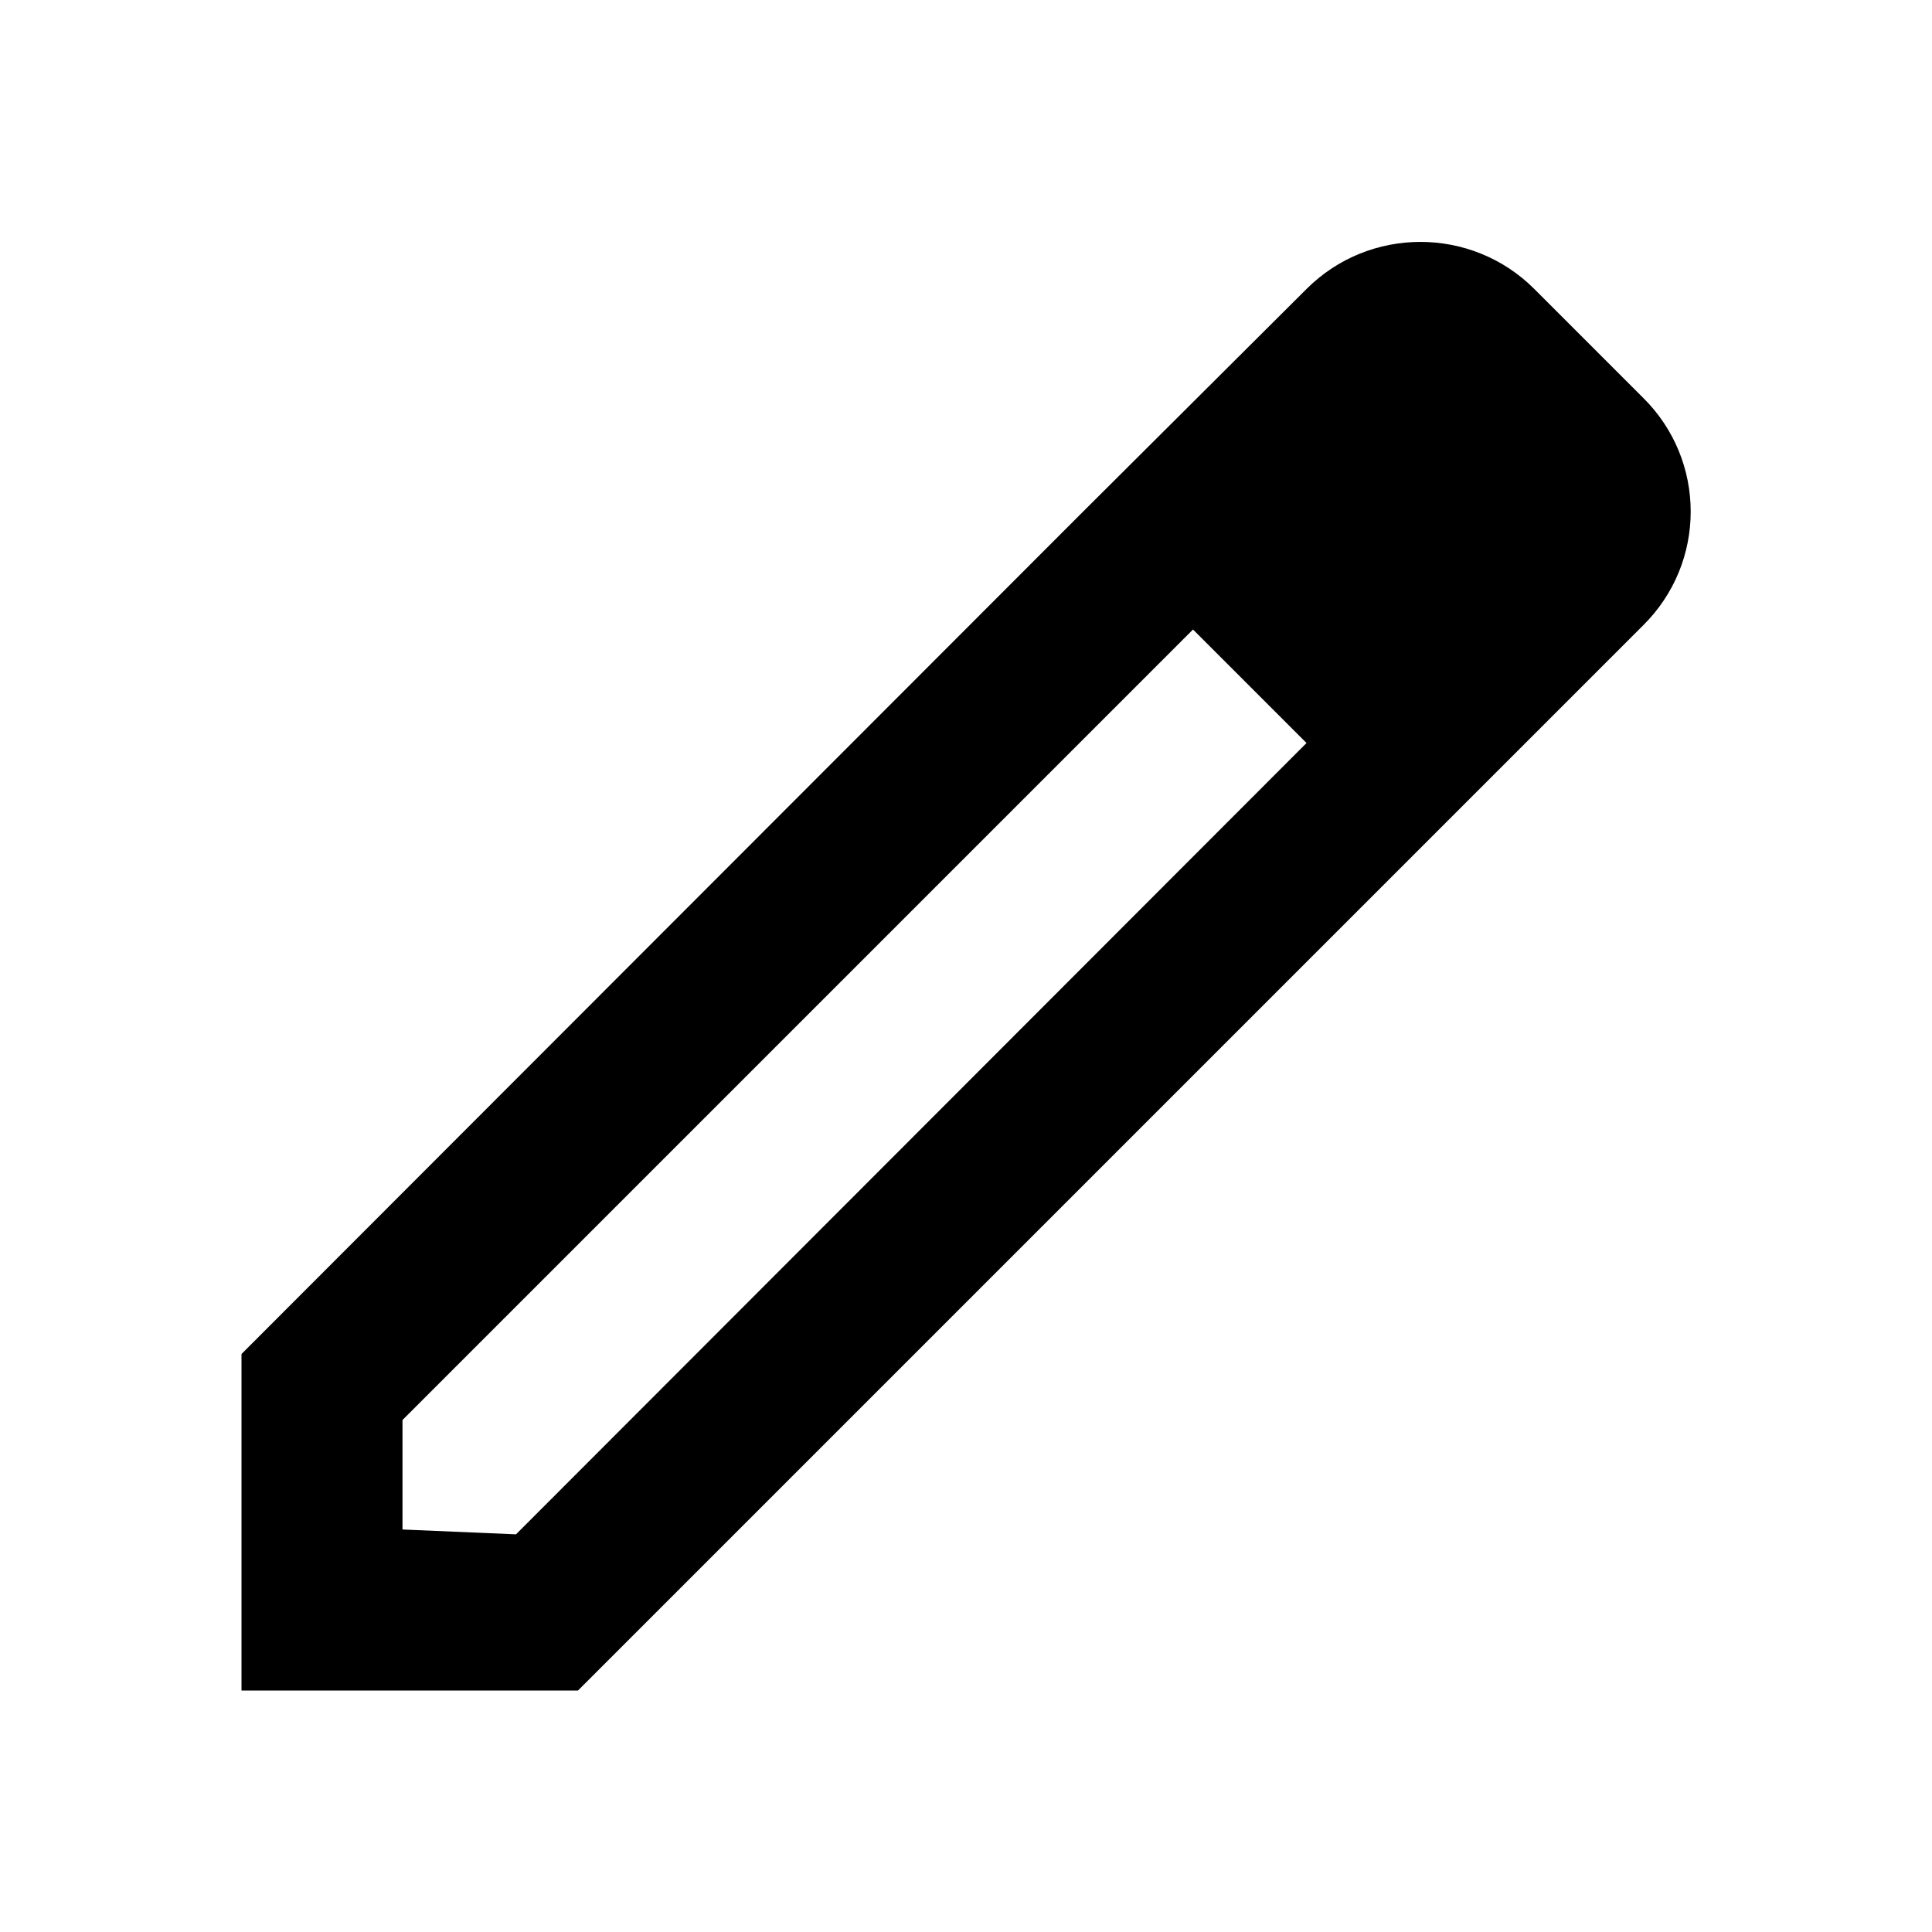
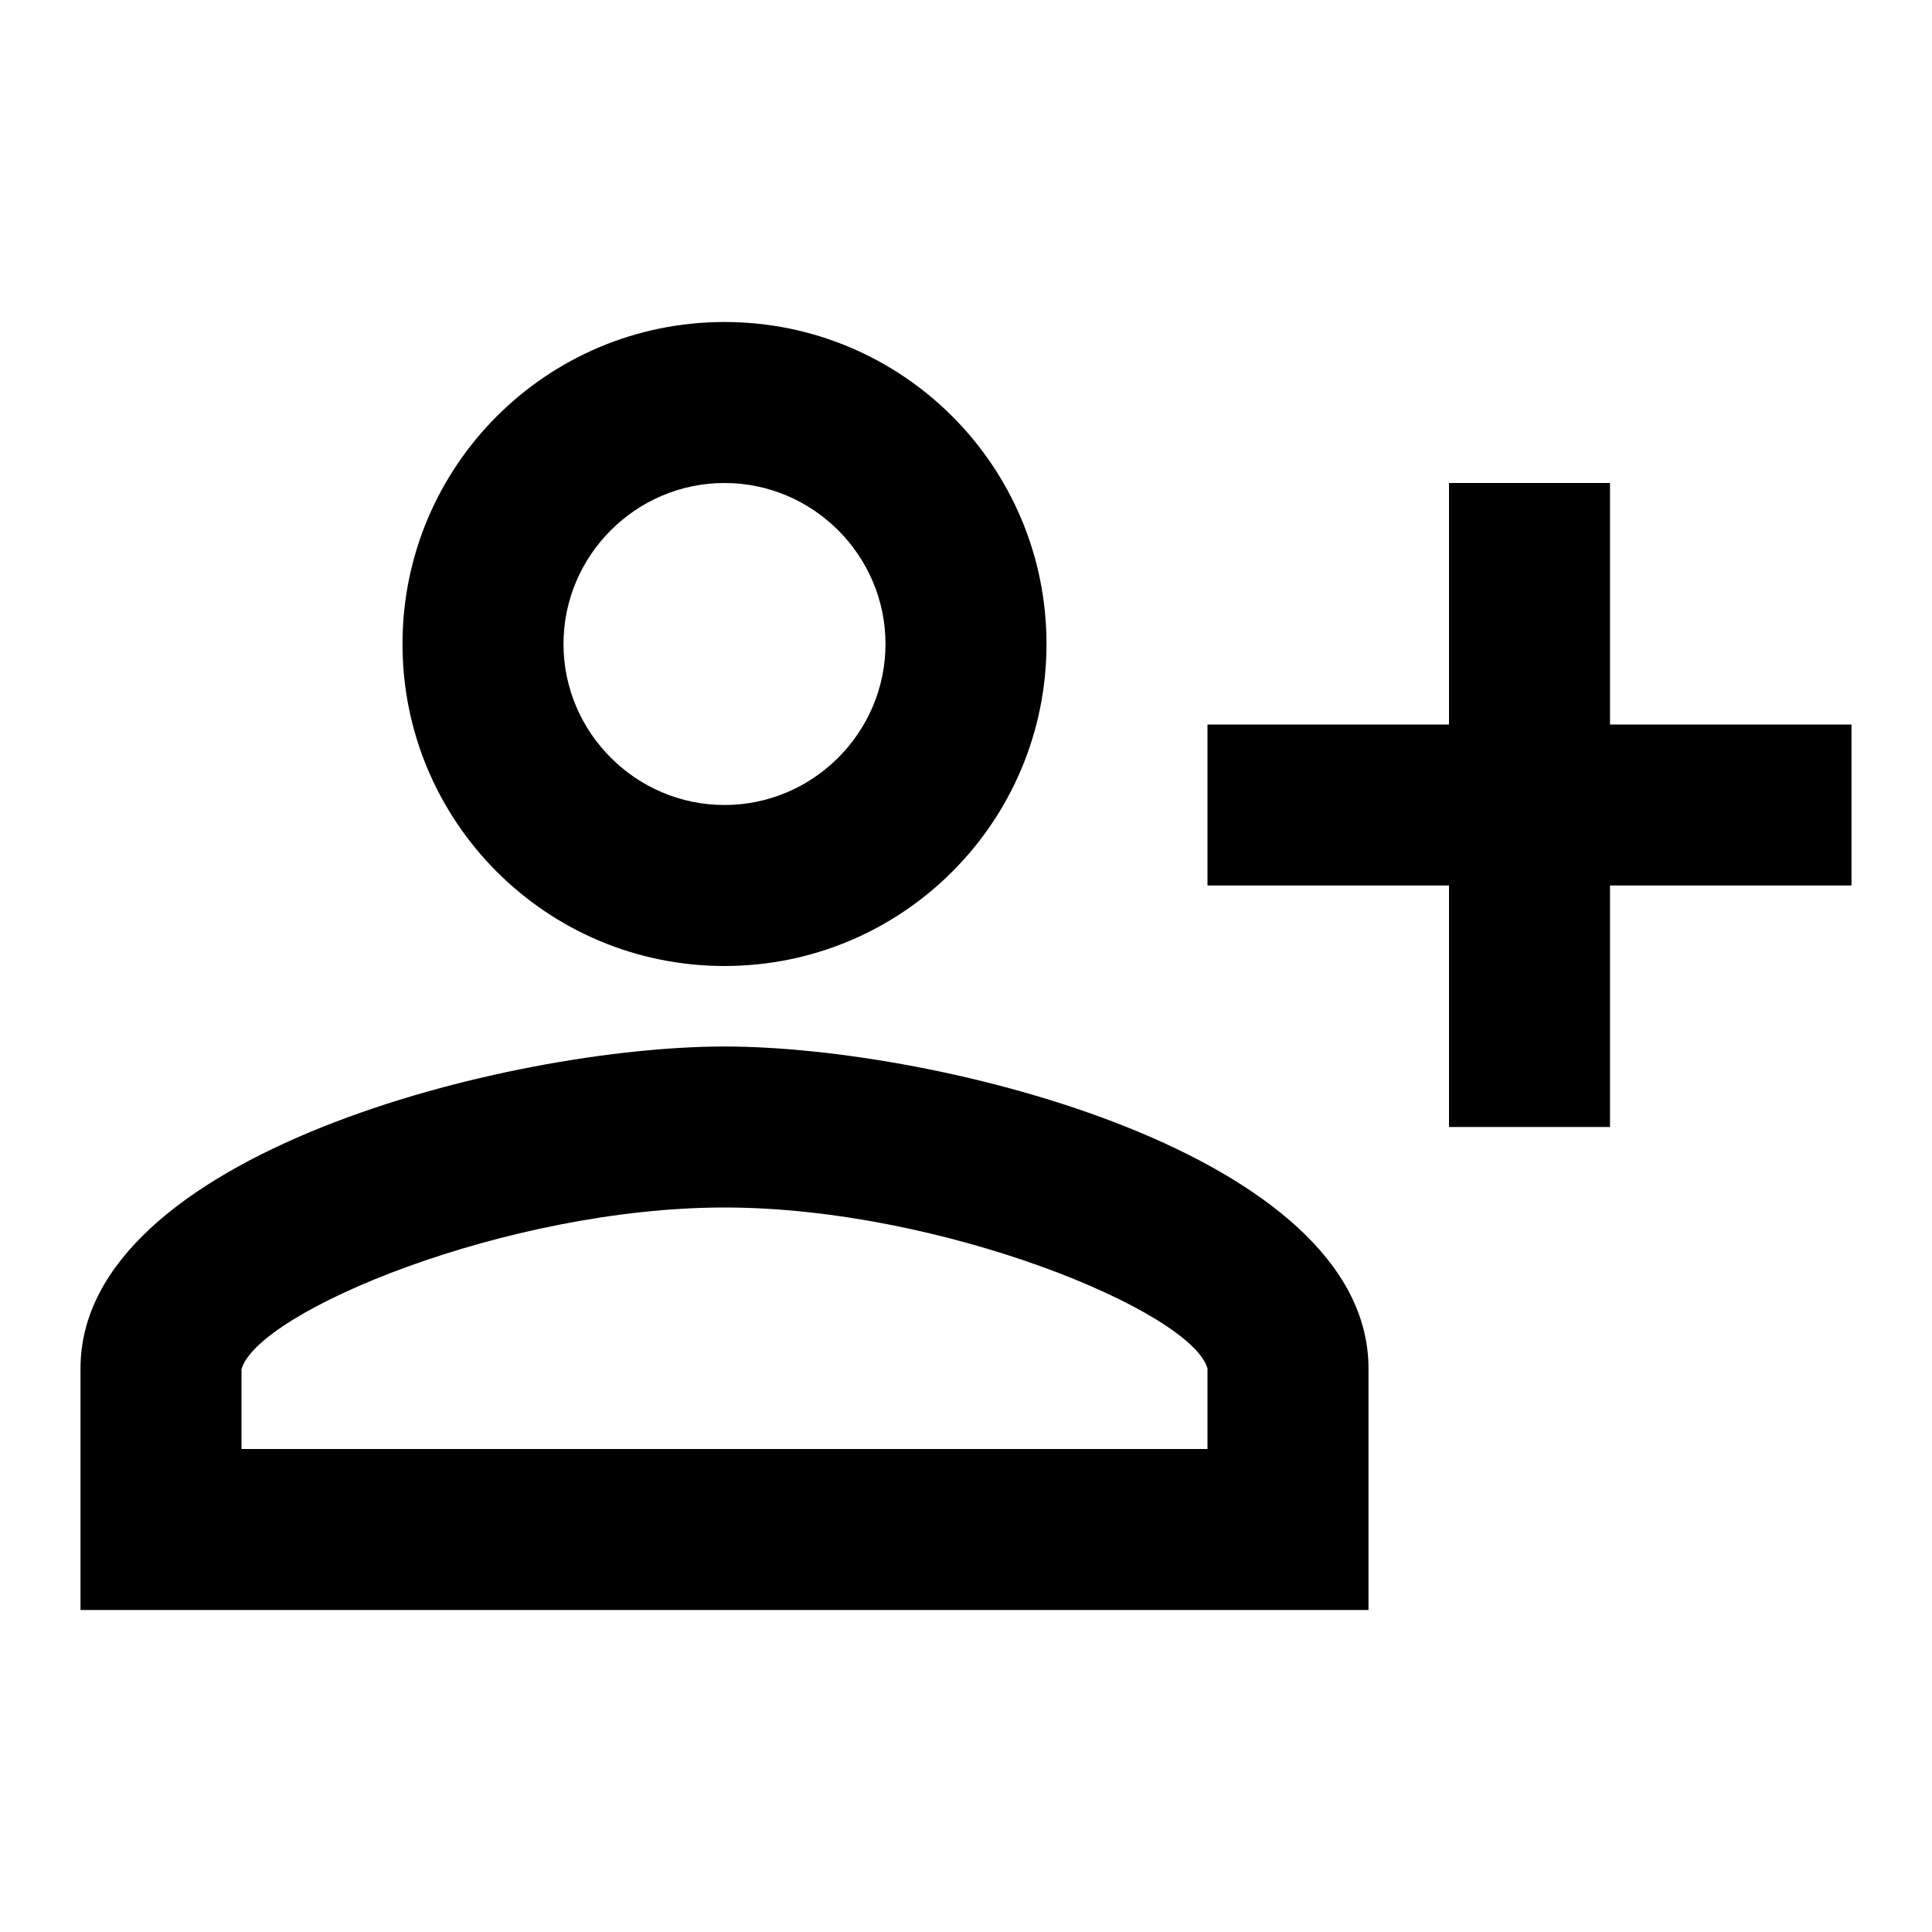
- <svg xmlns="http://www.w3.org/2000/svg" width="24" height="24" viewBox="0 0 24 24">
-   <path d="M20.41 4.94l-1.35-1.35c-.78-.78-2.05-.78-2.83 0L13.4 6.41 3 16.82V21h4.18l10.46-10.46 2.77-2.77c.79-.78.79-2.05 0-2.83zm-14 14.12L5 19v-1.36l9.82-9.82 1.41 1.41-9.82 9.83z" />
+ <svg xmlns="http://www.w3.org/2000/svg" width="24" height="24" viewBox="0 0 24 24" fill="#000">
+   <path d="M9 12c2.21 0 4-1.79 4-4s-1.79-4-4-4-4 1.79-4 4 1.79 4 4 4zm0-6c1.1 0 2 .9 2 2s-.9 2-2 2-2-.9-2-2 .9-2 2-2zm0 7c-2.67 0-8 1.34-8 4v3h16v-3c0-2.66-5.33-4-8-4zm6 5H3v-.99C3.2 16.29 6.3 15 9 15s5.8 1.29 6 2v1zm3-4v-3h-3V9h3V6h2v3h3v2h-3v3h-2z" />
</svg>
